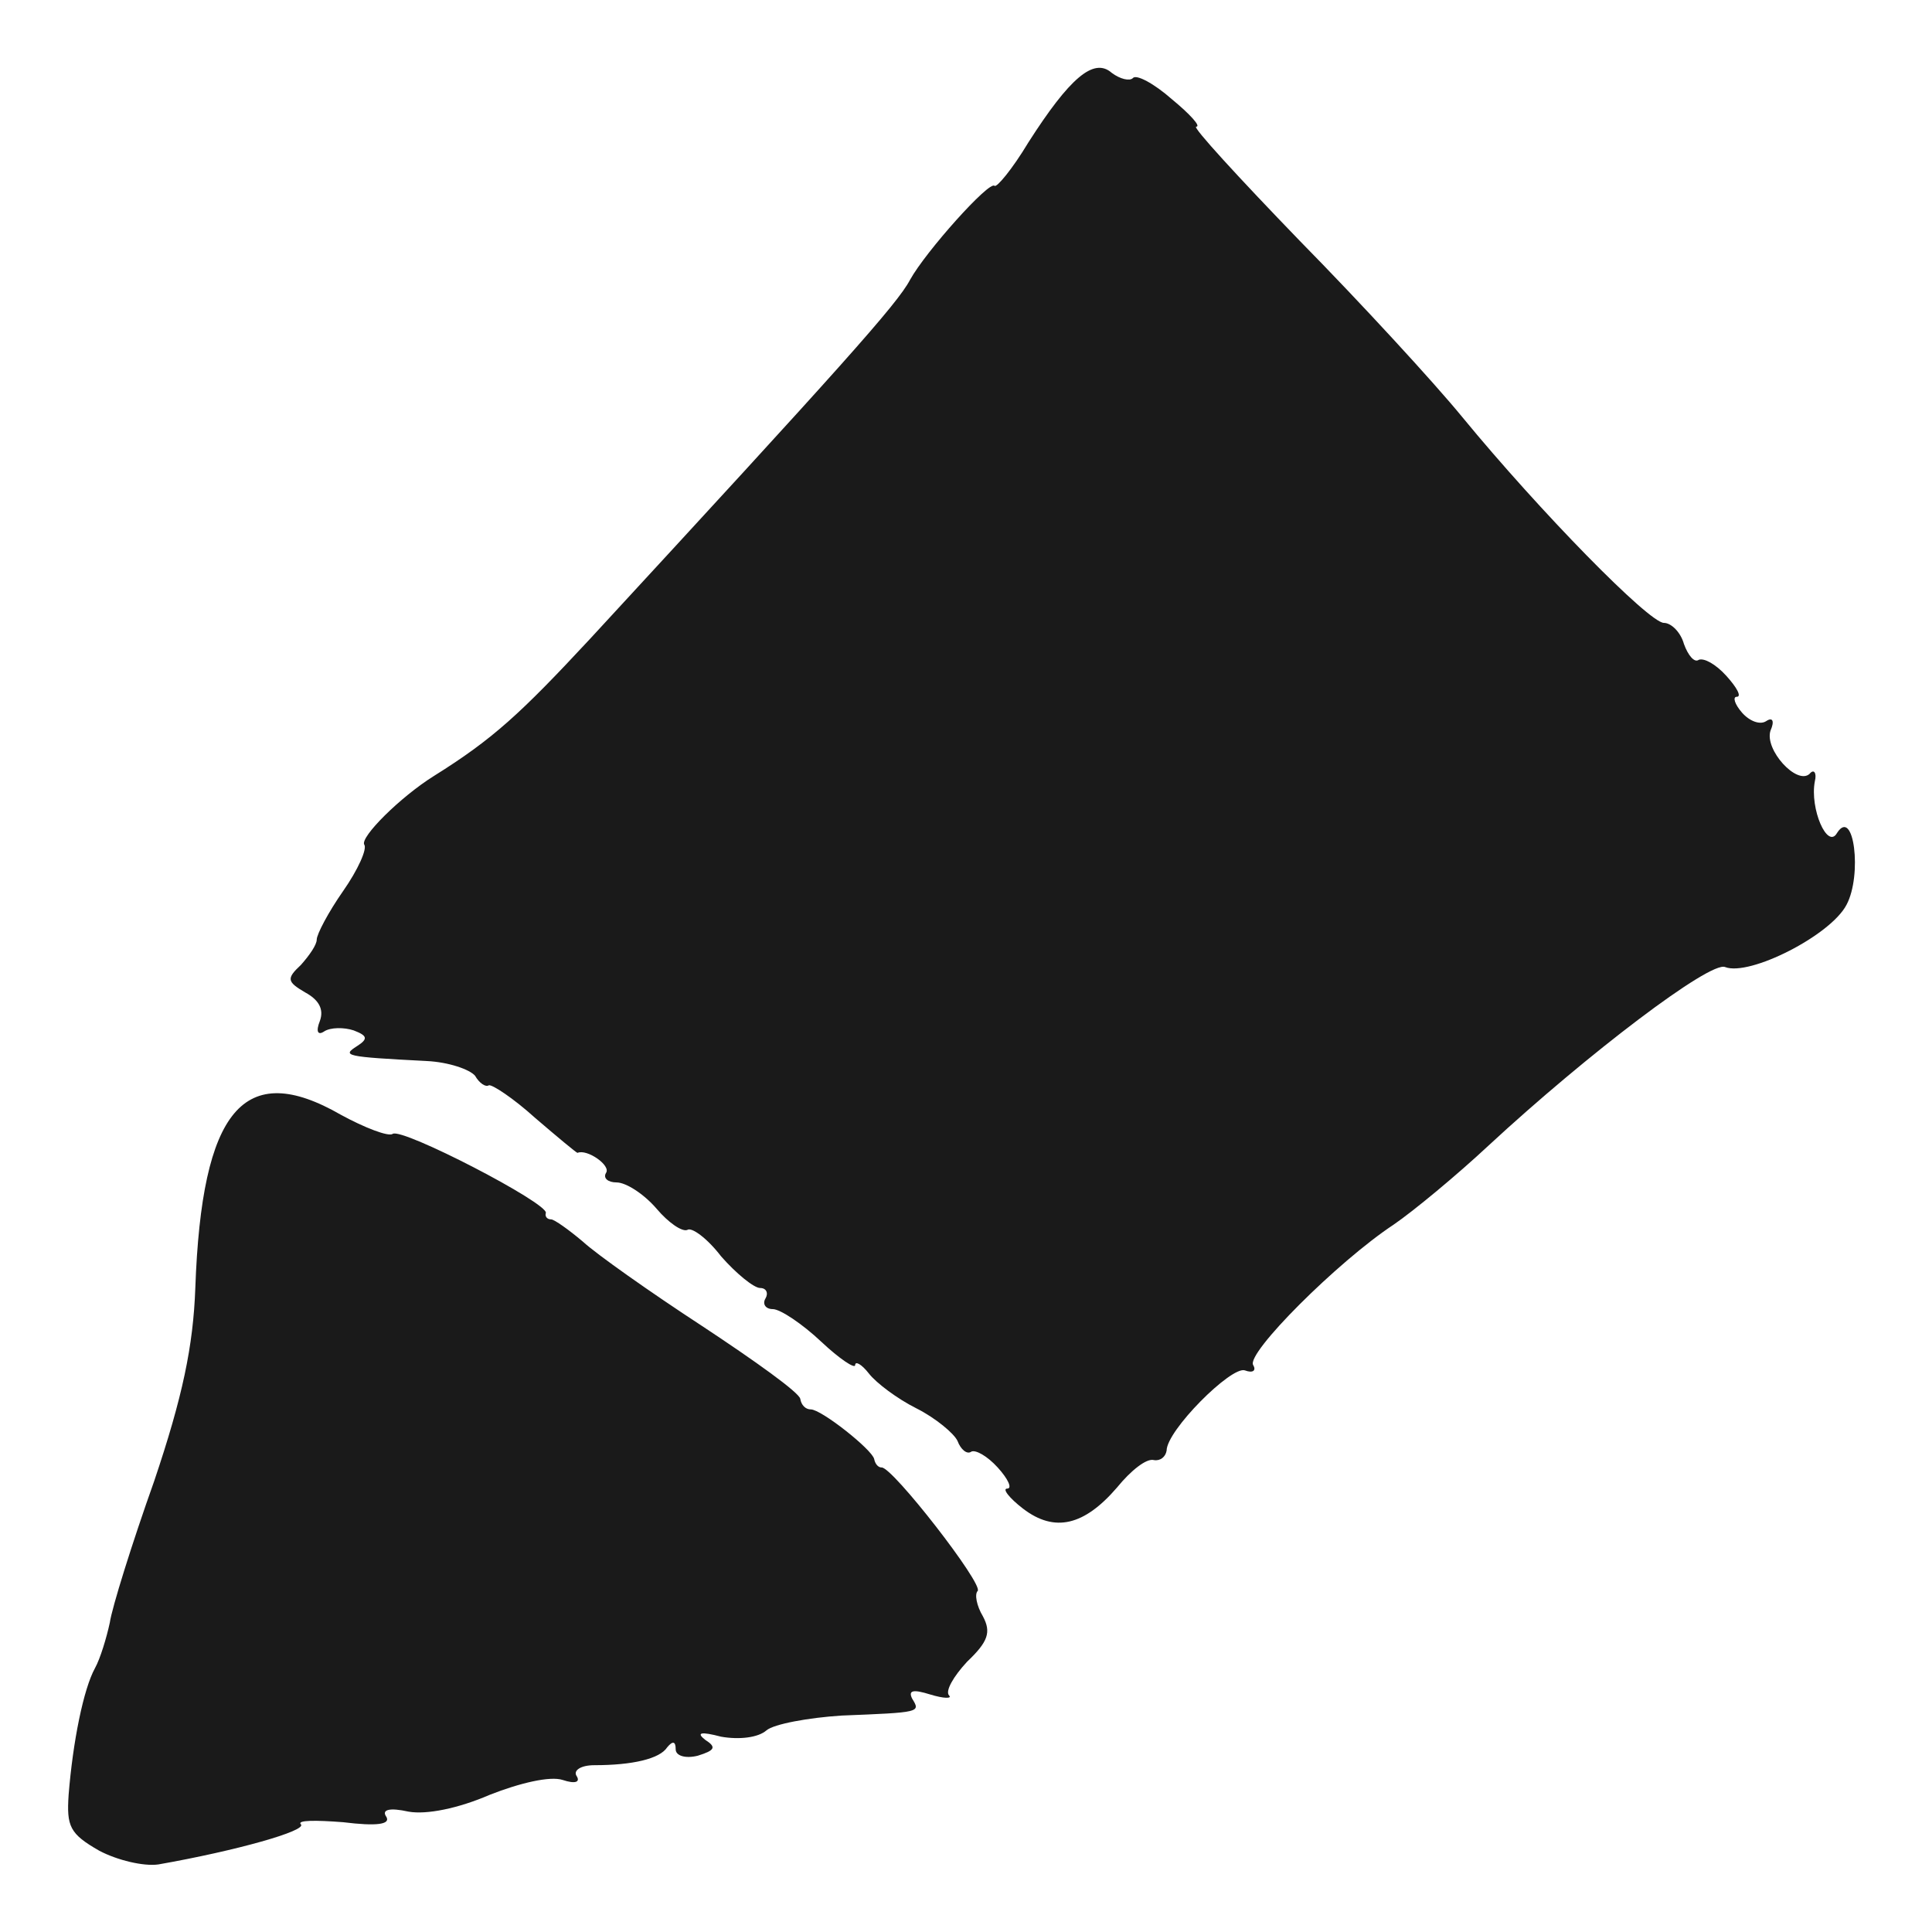
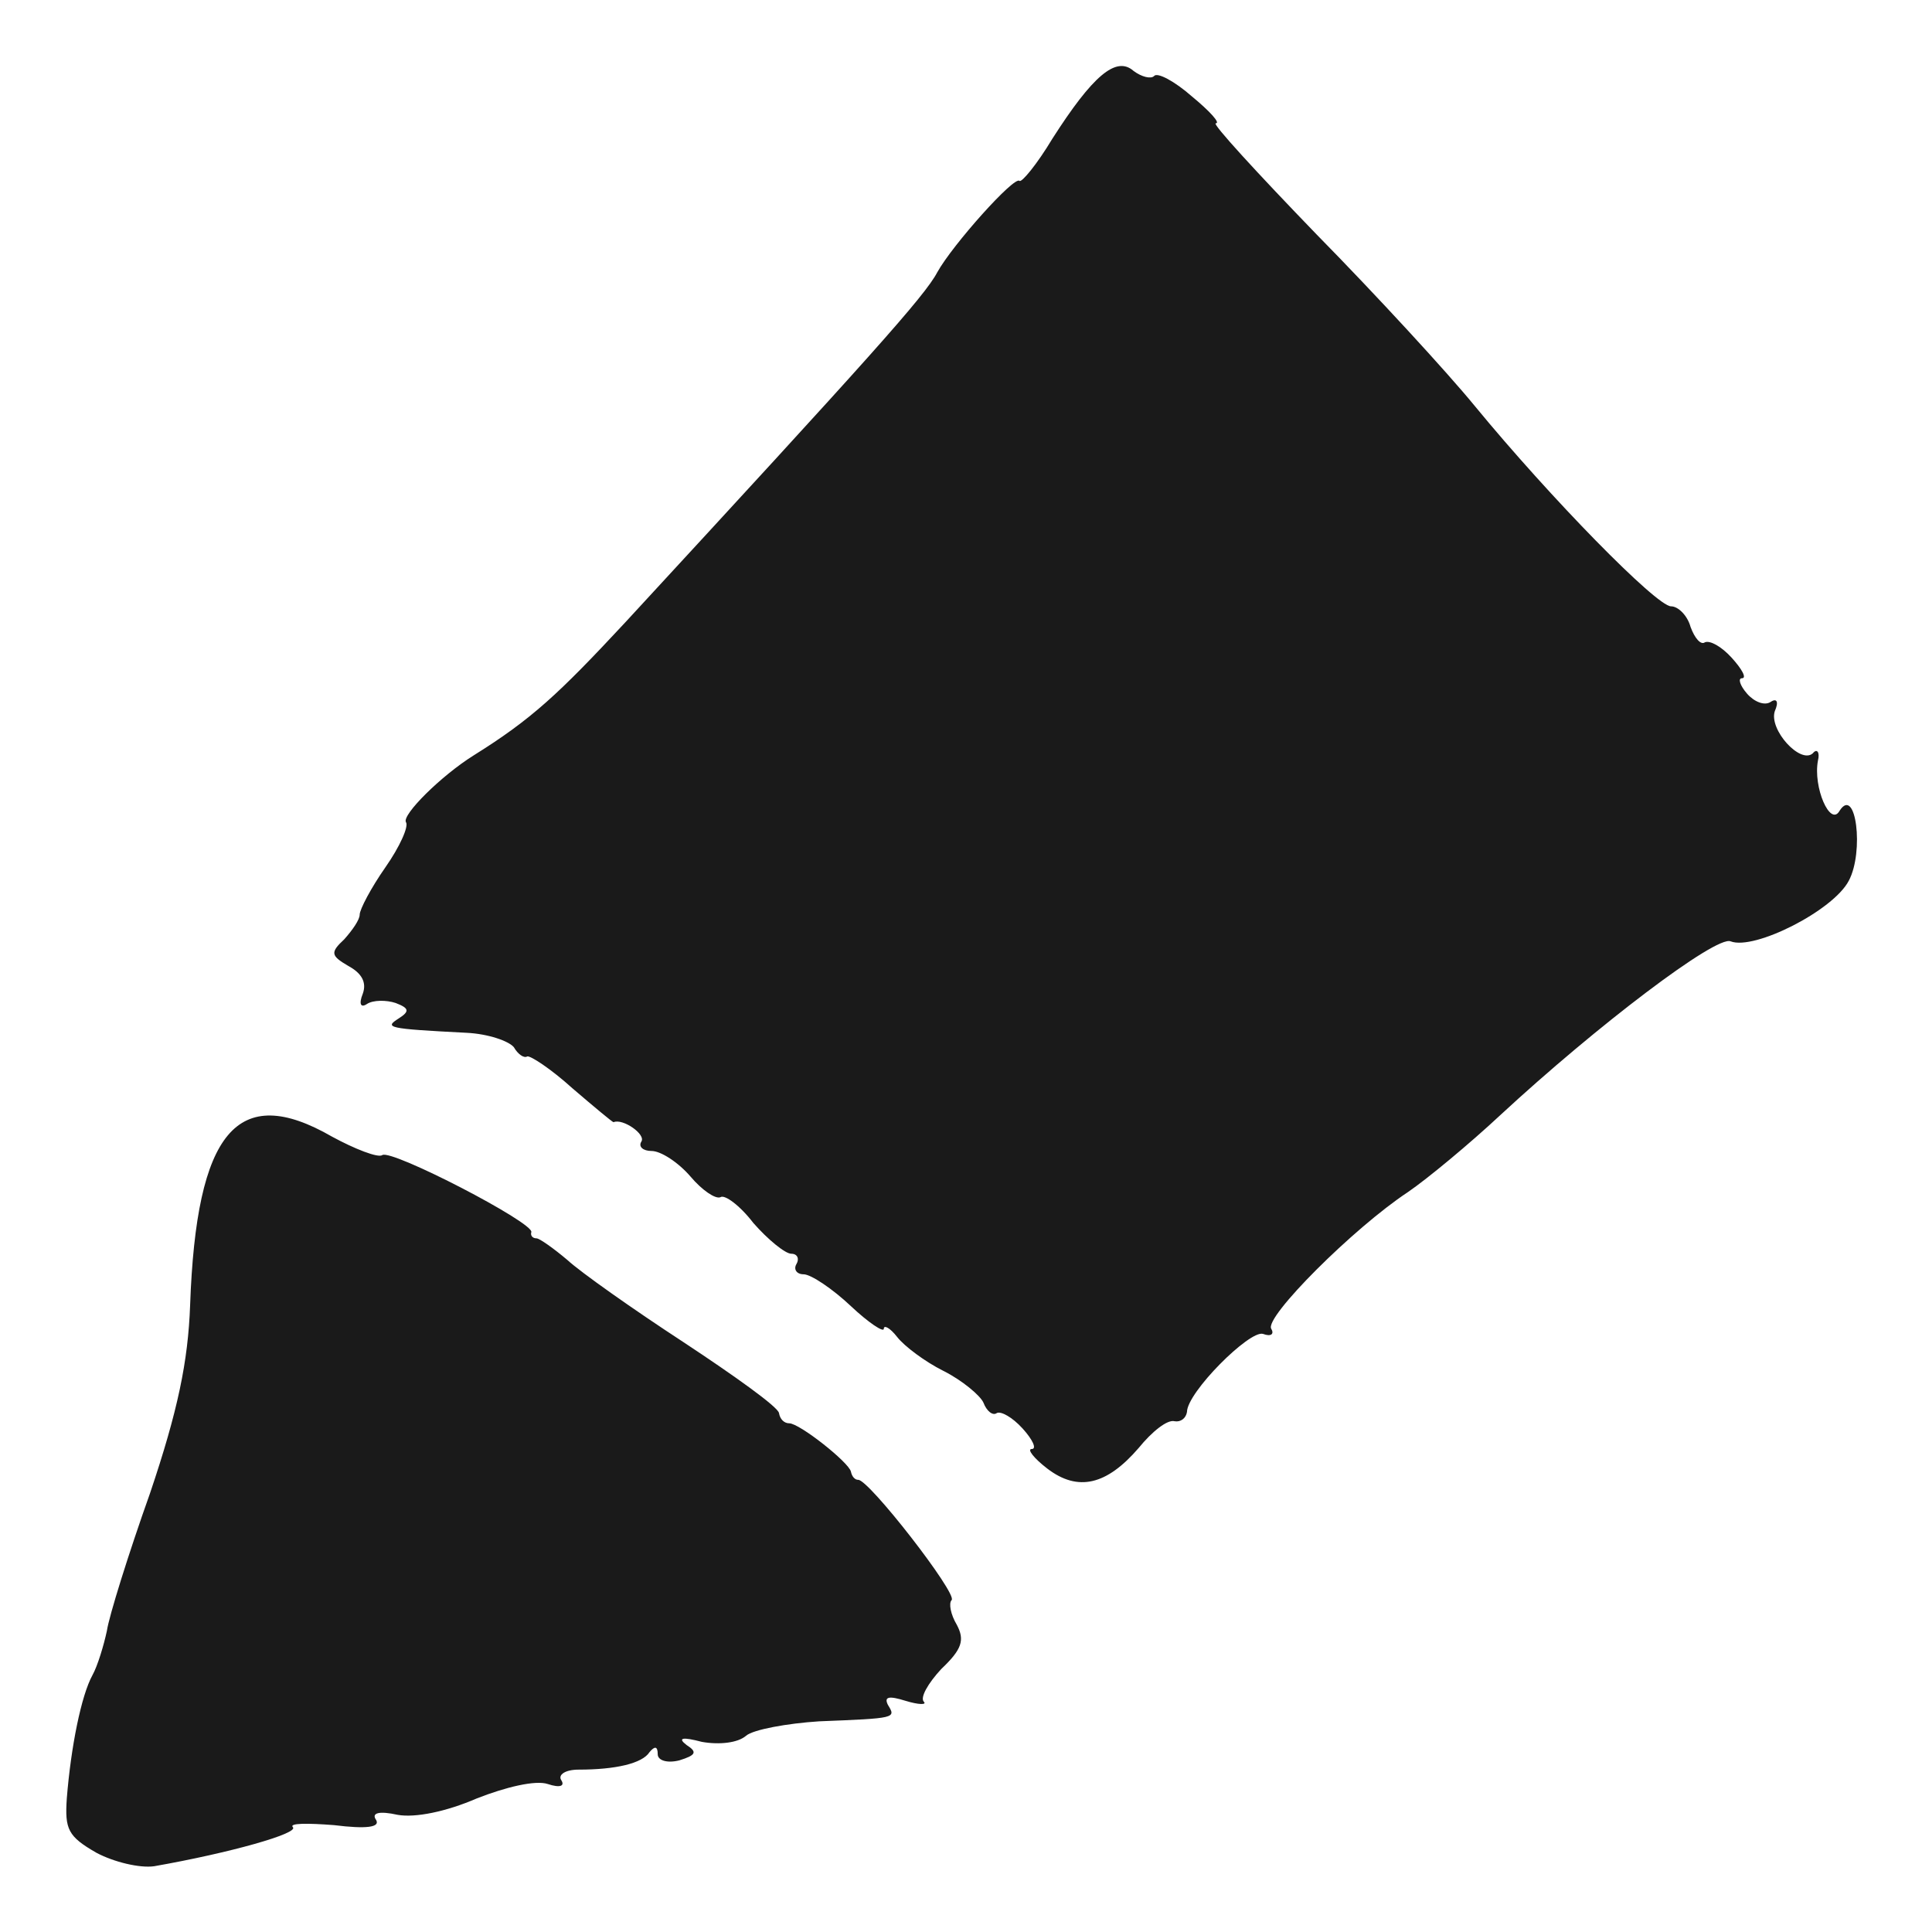
- <svg xmlns="http://www.w3.org/2000/svg" viewBox="0 0 182 183">
-   <path d="M9.4 175.3 C6.6 173.7 6.3 173.0 6.5 170.0 C6.9 165.0 7.9 160.0 9.0 158.0 C9.5 157.1 10.1 155.1 10.4 153.7 C10.6 152.3 12.5 146.2 14.6 140.3 C17.3 132.3 18.3 127.5 18.5 122.0 C19.1 105.1 23.1 100.3 32.3 105.6 C34.5 106.8 36.8 107.7 37.2 107.4 C38.1 106.8 52.0 114.0 51.7 114.9 C51.6 115.2 51.8 115.5 52.2 115.5 C52.5 115.5 53.9 116.5 55.2 117.6 C56.5 118.8 61.6 122.4 66.5 125.6 C71.5 128.9 75.7 131.9 75.8 132.5 C75.9 133.1 76.3 133.5 76.8 133.5 C77.8 133.5 82.6 137.3 82.8 138.2 C82.9 138.7 83.2 139.0 83.5 139.0 C84.5 138.9 93.2 150.1 92.6 150.7 C92.3 151.0 92.5 152.1 93.1 153.1 C93.9 154.6 93.6 155.5 91.6 157.4 C90.3 158.8 89.5 160.2 89.9 160.6 C90.2 160.9 89.4 160.9 88.1 160.5 C86.5 160.0 86.0 160.1 86.4 160.9 C87.2 162.2 87.2 162.2 79.7 162.5 C76.6 162.7 73.3 163.3 72.6 163.9 C71.8 164.6 70.0 164.8 68.3 164.5 C66.4 164.0 65.9 164.1 66.8 164.8 C67.9 165.5 67.7 165.8 66.1 166.3 C64.9 166.6 64.0 166.3 64.0 165.7 C64.0 164.9 63.7 164.9 63.2 165.5 C62.5 166.6 59.9 167.2 56.3 167.2 C55.0 167.2 54.3 167.7 54.6 168.2 C55.0 168.8 54.5 169.0 53.3 168.6 C52.1 168.2 49.2 168.9 46.4 170.0 C43.4 171.3 40.4 171.9 38.7 171.6 C36.9 171.2 36.1 171.4 36.6 172.1 C37.0 172.8 35.7 173.0 32.5 172.6 C29.9 172.4 28.1 172.4 28.5 172.8 C29.1 173.4 22.4 175.3 15.0 176.6 C13.6 176.8 11.1 176.2 9.4 175.3 ZM96.9 142.9 C95.6 141.9 94.9 141.0 95.4 141.0 C95.9 141.0 95.5 140.1 94.5 139.0 C93.5 137.9 92.4 137.3 92.0 137.5 C91.6 137.8 91.0 137.3 90.7 136.5 C90.4 135.8 88.6 134.3 86.8 133.4 C85.0 132.5 83.0 131.0 82.3 130.1 C81.6 129.2 81.0 128.9 81.0 129.3 C81.0 129.7 79.5 128.7 77.8 127.1 C76.0 125.4 73.9 124.0 73.2 124.0 C72.5 124.0 72.2 123.5 72.5 123.0 C72.8 122.5 72.6 122.0 72.0 122.0 C71.4 122.0 69.7 120.6 68.3 119.0 C67.0 117.3 65.5 116.2 65.1 116.5 C64.6 116.7 63.3 115.8 62.2 114.5 C61.0 113.1 59.3 112.0 58.4 112.0 C57.6 112.0 57.1 111.6 57.4 111.1 C57.9 110.4 55.6 108.8 54.7 109.2 C54.6 109.2 52.8 107.7 50.7 105.9 C48.6 104.0 46.6 102.7 46.3 102.8 C46.0 103.0 45.4 102.6 45.0 101.9 C44.5 101.3 42.5 100.6 40.4 100.5 C32.6 100.1 32.4 100.0 33.8 99.1 C34.9 98.4 34.8 98.1 33.5 97.6 C32.6 97.3 31.3 97.3 30.7 97.7 C30.1 98.1 29.9 97.7 30.3 96.7 C30.7 95.6 30.2 94.7 28.9 94.0 C27.2 93.0 27.1 92.7 28.5 91.4 C29.3 90.5 30.0 89.5 30.0 89.0 C30.0 88.5 31.1 86.4 32.5 84.4 C33.9 82.4 34.8 80.4 34.5 80.0 C34.1 79.3 37.9 75.5 41.1 73.5 C46.7 70.0 49.3 67.6 55.9 60.5 C79.6 34.8 85.0 28.8 86.2 26.5 C87.7 23.8 93.7 17.1 94.2 17.6 C94.4 17.8 95.9 16.0 97.4 13.5 C101.3 7.4 103.6 5.4 105.3 6.9 C106.1 7.5 107.0 7.7 107.3 7.4 C107.6 7.0 109.3 7.9 111.0 9.4 C112.7 10.8 113.8 12.0 113.3 12.0 C112.9 12.0 117.3 16.8 123.1 22.8 C128.9 28.7 135.8 36.2 138.5 39.5 C145.9 48.5 156.2 59.0 157.6 59.0 C158.3 59.0 159.2 59.9 159.5 61.0 C159.9 62.1 160.5 62.8 160.9 62.5 C161.4 62.3 162.5 62.9 163.5 64.0 C164.5 65.1 165.0 66.0 164.5 66.0 C164.1 66.0 164.3 66.7 165.0 67.5 C165.7 68.3 166.7 68.7 167.3 68.3 C167.9 67.9 168.1 68.3 167.7 69.2 C167.1 71.0 170.2 74.4 171.4 73.3 C171.8 72.8 172.1 73.2 171.9 74.0 C171.4 76.6 173.1 80.5 174.0 78.9 C175.6 76.4 176.4 82.9 174.9 85.7 C173.4 88.6 165.7 92.5 163.4 91.6 C162.0 91.0 150.4 99.8 141.0 108.5 C138.0 111.3 133.9 114.7 132.0 116.0 C126.7 119.5 118.0 128.2 118.7 129.3 C119.0 129.8 118.7 130.1 117.9 129.8 C116.6 129.4 110.5 135.5 110.5 137.4 C110.4 138.0 109.9 138.4 109.3 138.3 C108.6 138.1 107.1 139.3 105.8 140.9 C102.7 144.5 99.9 145.2 96.9 142.9 Z" fill="#1a1a1a" />
+ <svg xmlns="http://www.w3.org/2000/svg" viewBox="0 0 187 188">
+   <path d="M9.4 180.3 C6.6 178.7 6.3 178.0 6.5 175.0 C6.9 170.0 7.9 165.0 9.0 163.0 C9.5 162.1 10.1 160.1 10.4 158.7 C10.6 157.3 12.5 151.2 14.6 145.3 C17.3 137.3 18.3 132.5 18.5 127.0 C19.1 110.1 23.1 105.3 32.3 110.6 C34.5 111.8 36.8 112.7 37.2 112.4 C38.1 111.8 52.0 119.0 51.7 119.9 C51.6 120.2 51.8 120.5 52.2 120.5 C52.5 120.5 53.9 121.5 55.2 122.6 C56.5 123.8 61.6 127.4 66.5 130.6 C71.5 133.9 75.7 136.9 75.8 137.5 C75.9 138.1 76.3 138.5 76.8 138.5 C77.8 138.5 82.6 142.3 82.8 143.2 C82.9 143.7 83.2 144.0 83.5 144.0 C84.5 143.9 93.2 155.1 92.6 155.7 C92.3 156.0 92.5 157.1 93.1 158.1 C93.9 159.6 93.6 160.5 91.6 162.4 C90.3 163.8 89.5 165.2 89.9 165.6 C90.2 165.9 89.4 165.9 88.1 165.5 C86.5 165.0 86.0 165.1 86.4 165.9 C87.2 167.2 87.2 167.2 79.7 167.5 C76.6 167.7 73.3 168.3 72.6 168.9 C71.8 169.6 70.0 169.8 68.3 169.5 C66.4 169.0 65.9 169.1 66.8 169.8 C67.9 170.5 67.7 170.8 66.1 171.3 C64.9 171.6 64.0 171.3 64.0 170.7 C64.0 169.9 63.7 169.9 63.2 170.5 C62.5 171.6 59.9 172.2 56.3 172.2 C55.0 172.2 54.3 172.7 54.6 173.2 C55.0 173.8 54.5 174.0 53.3 173.6 C52.1 173.2 49.2 173.9 46.4 175.0 C43.4 176.3 40.4 176.9 38.7 176.6 C36.9 176.2 36.1 176.4 36.6 177.1 C37.0 177.8 35.7 178.0 32.5 177.6 C29.9 177.4 28.1 177.4 28.5 177.8 C29.1 178.4 22.4 180.3 15.0 181.6 C13.6 181.8 11.1 181.2 9.4 180.3 ZM101.9 142.9 C100.6 141.9 99.9 141.0 100.4 141.0 C100.9 141.0 100.5 140.1 99.5 139.0 C98.5 137.9 97.4 137.3 97.0 137.5 C96.6 137.8 96.0 137.3 95.7 136.5 C95.4 135.8 93.6 134.3 91.8 133.4 C90.0 132.5 88.0 131.0 87.3 130.1 C86.6 129.2 86.0 128.9 86.0 129.3 C86.0 129.7 84.5 128.7 82.8 127.1 C81.0 125.4 78.9 124.0 78.2 124.0 C77.5 124.0 77.2 123.5 77.5 123.0 C77.8 122.5 77.6 122.0 77.0 122.0 C76.4 122.0 74.7 120.6 73.3 119.0 C72.0 117.3 70.5 116.2 70.1 116.5 C69.6 116.7 68.3 115.8 67.2 114.5 C66.0 113.1 64.3 112.0 63.4 112.0 C62.6 112.0 62.1 111.6 62.4 111.1 C62.9 110.4 60.6 108.8 59.7 109.2 C59.6 109.2 57.8 107.7 55.7 105.9 C53.6 104.0 51.6 102.7 51.3 102.8 C51.0 103.0 50.4 102.6 50.0 101.9 C49.5 101.3 47.5 100.6 45.4 100.5 C37.6 100.1 37.4 100.0 38.8 99.1 C39.9 98.4 39.8 98.1 38.5 97.6 C37.6 97.3 36.3 97.3 35.7 97.7 C35.1 98.1 34.9 97.7 35.3 96.7 C35.7 95.6 35.2 94.7 33.9 94.0 C32.2 93.0 32.1 92.7 33.5 91.4 C34.3 90.5 35.0 89.5 35.0 89.0 C35.0 88.5 36.1 86.4 37.5 84.4 C38.9 82.4 39.8 80.4 39.5 80.0 C39.1 79.3 42.9 75.5 46.1 73.5 C51.7 70.0 54.3 67.6 60.9 60.5 C84.6 34.8 90.0 28.8 91.2 26.5 C92.7 23.8 98.7 17.1 99.2 17.6 C99.4 17.8 100.9 16.0 102.4 13.5 C106.3 7.4 108.6 5.4 110.3 6.9 C111.1 7.5 112.0 7.7 112.3 7.4 C112.6 7.0 114.3 7.9 116.0 9.4 C117.7 10.8 118.8 12.0 118.3 12.0 C117.9 12.0 122.3 16.8 128.1 22.8 C133.9 28.7 140.8 36.2 143.5 39.5 C150.9 48.5 161.2 59.0 162.6 59.0 C163.3 59.0 164.2 59.9 164.5 61.0 C164.9 62.1 165.5 62.8 165.9 62.5 C166.4 62.3 167.5 62.9 168.5 64.0 C169.5 65.1 170.0 66.0 169.5 66.0 C169.1 66.0 169.3 66.7 170.0 67.5 C170.7 68.3 171.7 68.7 172.3 68.3 C172.9 67.9 173.1 68.3 172.7 69.2 C172.1 71.0 175.2 74.4 176.4 73.3 C176.8 72.8 177.1 73.2 176.9 74.0 C176.4 76.6 178.1 80.5 179.0 78.9 C180.6 76.4 181.4 82.9 179.9 85.7 C178.4 88.6 170.7 92.5 168.4 91.6 C167.0 91.0 155.4 99.8 146.0 108.5 C143.0 111.3 138.9 114.7 137.0 116.0 C131.7 119.5 123.0 128.2 123.7 129.3 C124.0 129.8 123.7 130.1 122.9 129.8 C121.6 129.4 115.5 135.5 115.5 137.4 C115.4 138.0 114.9 138.4 114.3 138.3 C113.6 138.1 112.1 139.3 110.8 140.9 C107.7 144.5 104.9 145.2 101.9 142.9 Z" fill="#1a1a1a" />
</svg>
